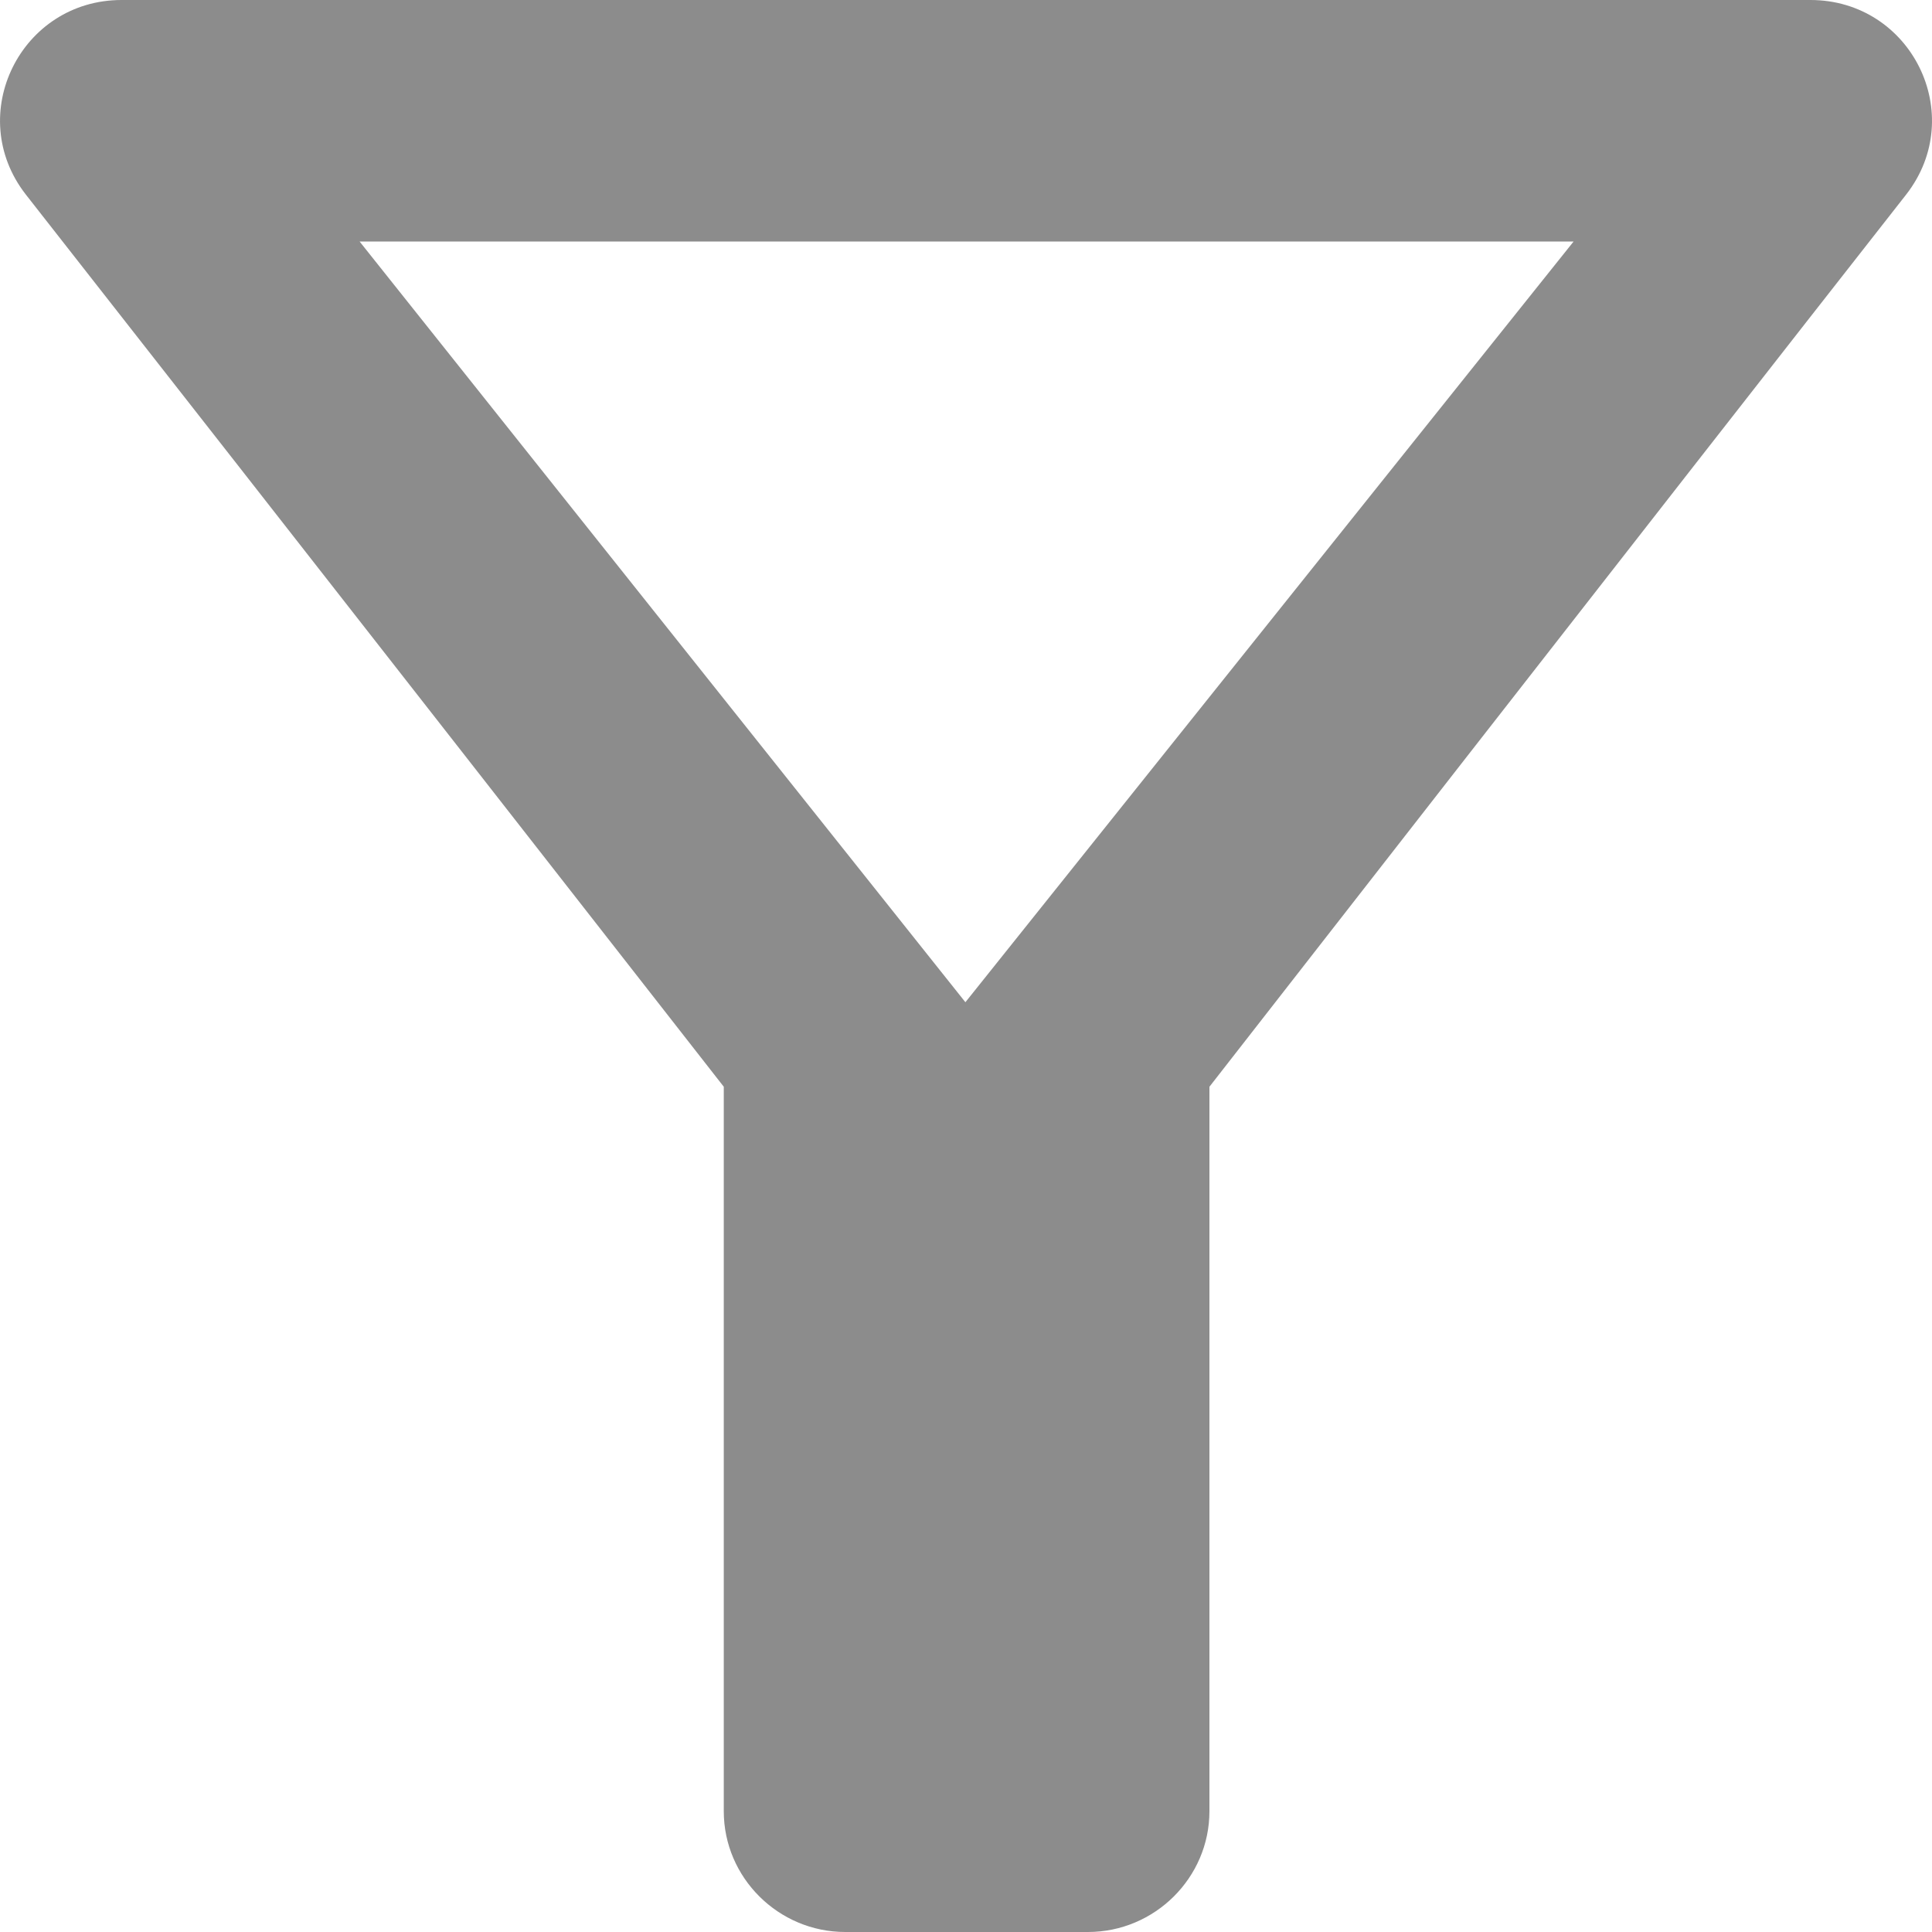
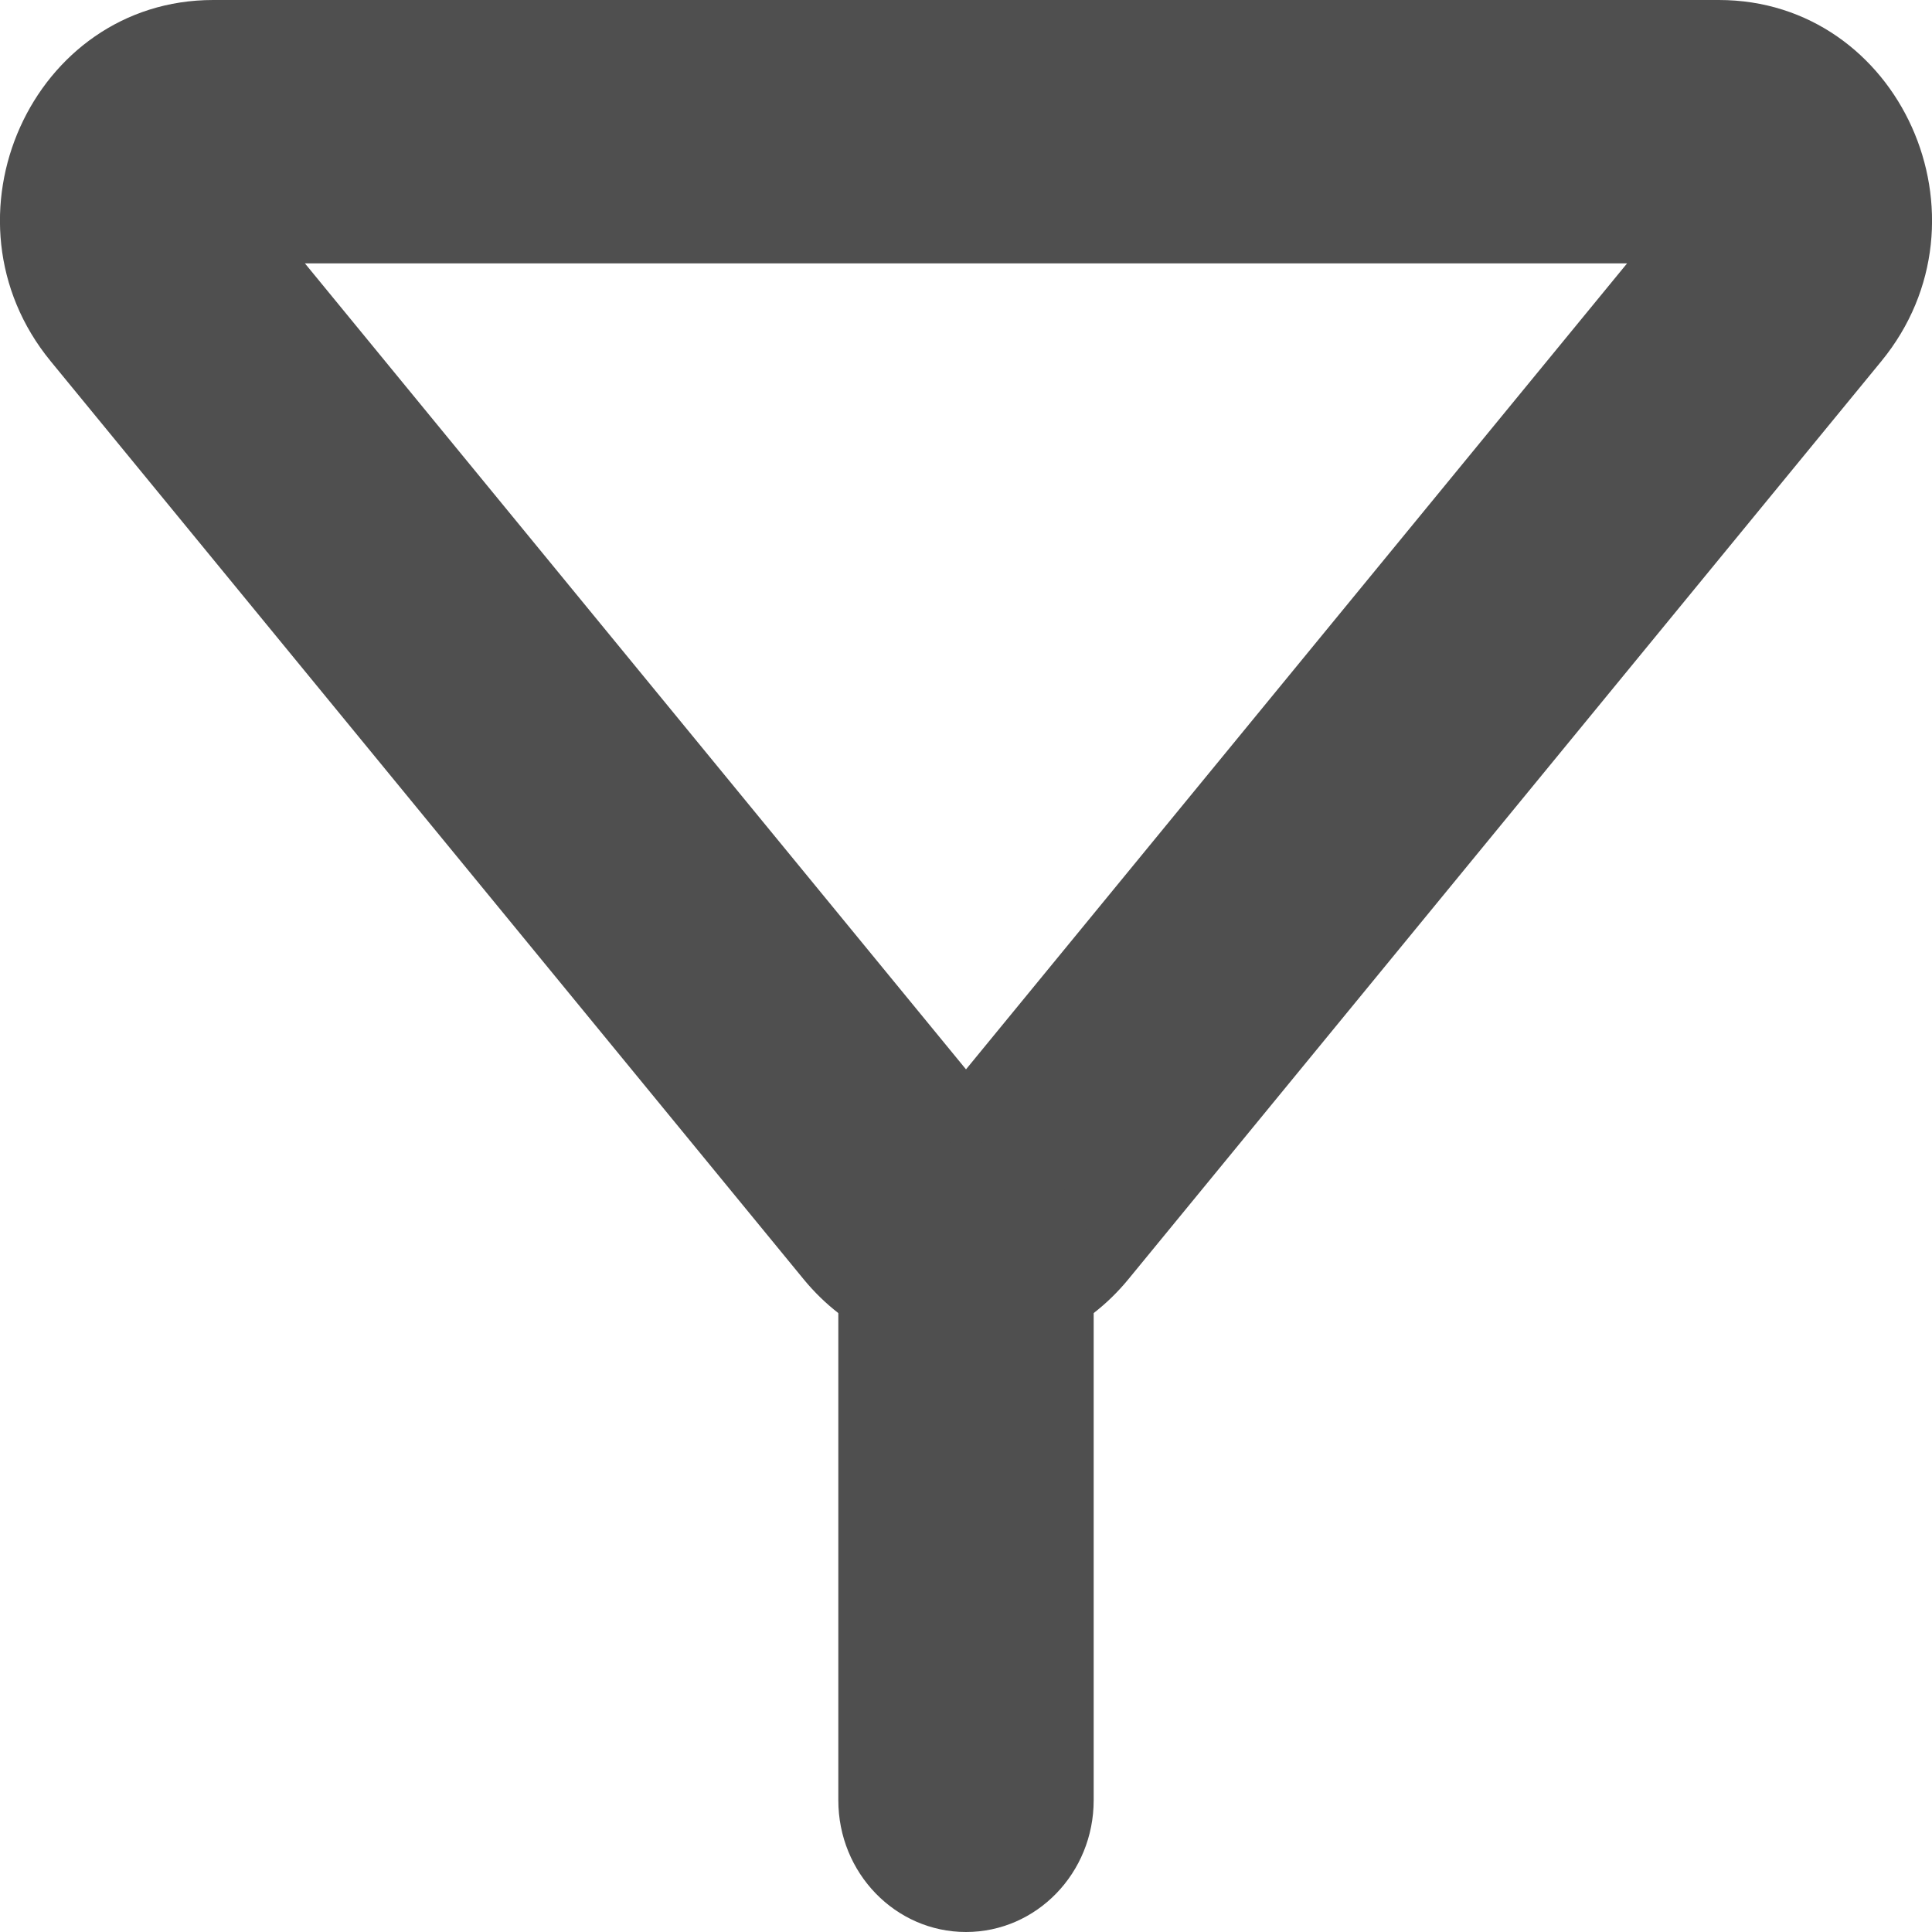
- <svg xmlns="http://www.w3.org/2000/svg" width="16" height="16" viewBox="0 0 16 16" fill="none">
-   <path d="M2.978 2H13.032L7.995 8.3L2.978 2ZM0.213 1.61C2.244 4.2 5.994 9 5.994 9V15C5.994 15.55 6.447 16 7 16H9.01C9.563 16 10.016 15.55 10.016 15V9C10.016 9 13.756 4.2 15.787 1.61C16.3 0.95 15.828 0 14.993 0H1.007C0.173 0 -0.3 0.95 0.213 1.61Z" fill="#8C8C8C" />
+ <svg xmlns="http://www.w3.org/2000/svg" width="12" height="12" viewBox="0 0 12 12" fill="none">
+   <path fill-rule="evenodd" clip-rule="evenodd" d="M1.894 1.636L6 6.642L10.106 1.636H1.894ZM0.315 2.244C-0.412 1.358 0.199 0 1.324 0H10.676C11.801 0 12.412 1.358 11.685 2.244L7.009 7.945C6.481 8.589 5.519 8.589 4.991 7.945L0.315 2.244Z" fill="#4F4F4F" />
+   <path fill-rule="evenodd" clip-rule="evenodd" d="M6 7.091C6.438 7.091 6.793 7.457 6.793 7.909V11.182C6.793 11.634 6.438 12 6 12C5.562 12 5.207 11.634 5.207 11.182V7.909C5.207 7.457 5.562 7.091 6 7.091Z" fill="#4F4F4F" />
</svg>
